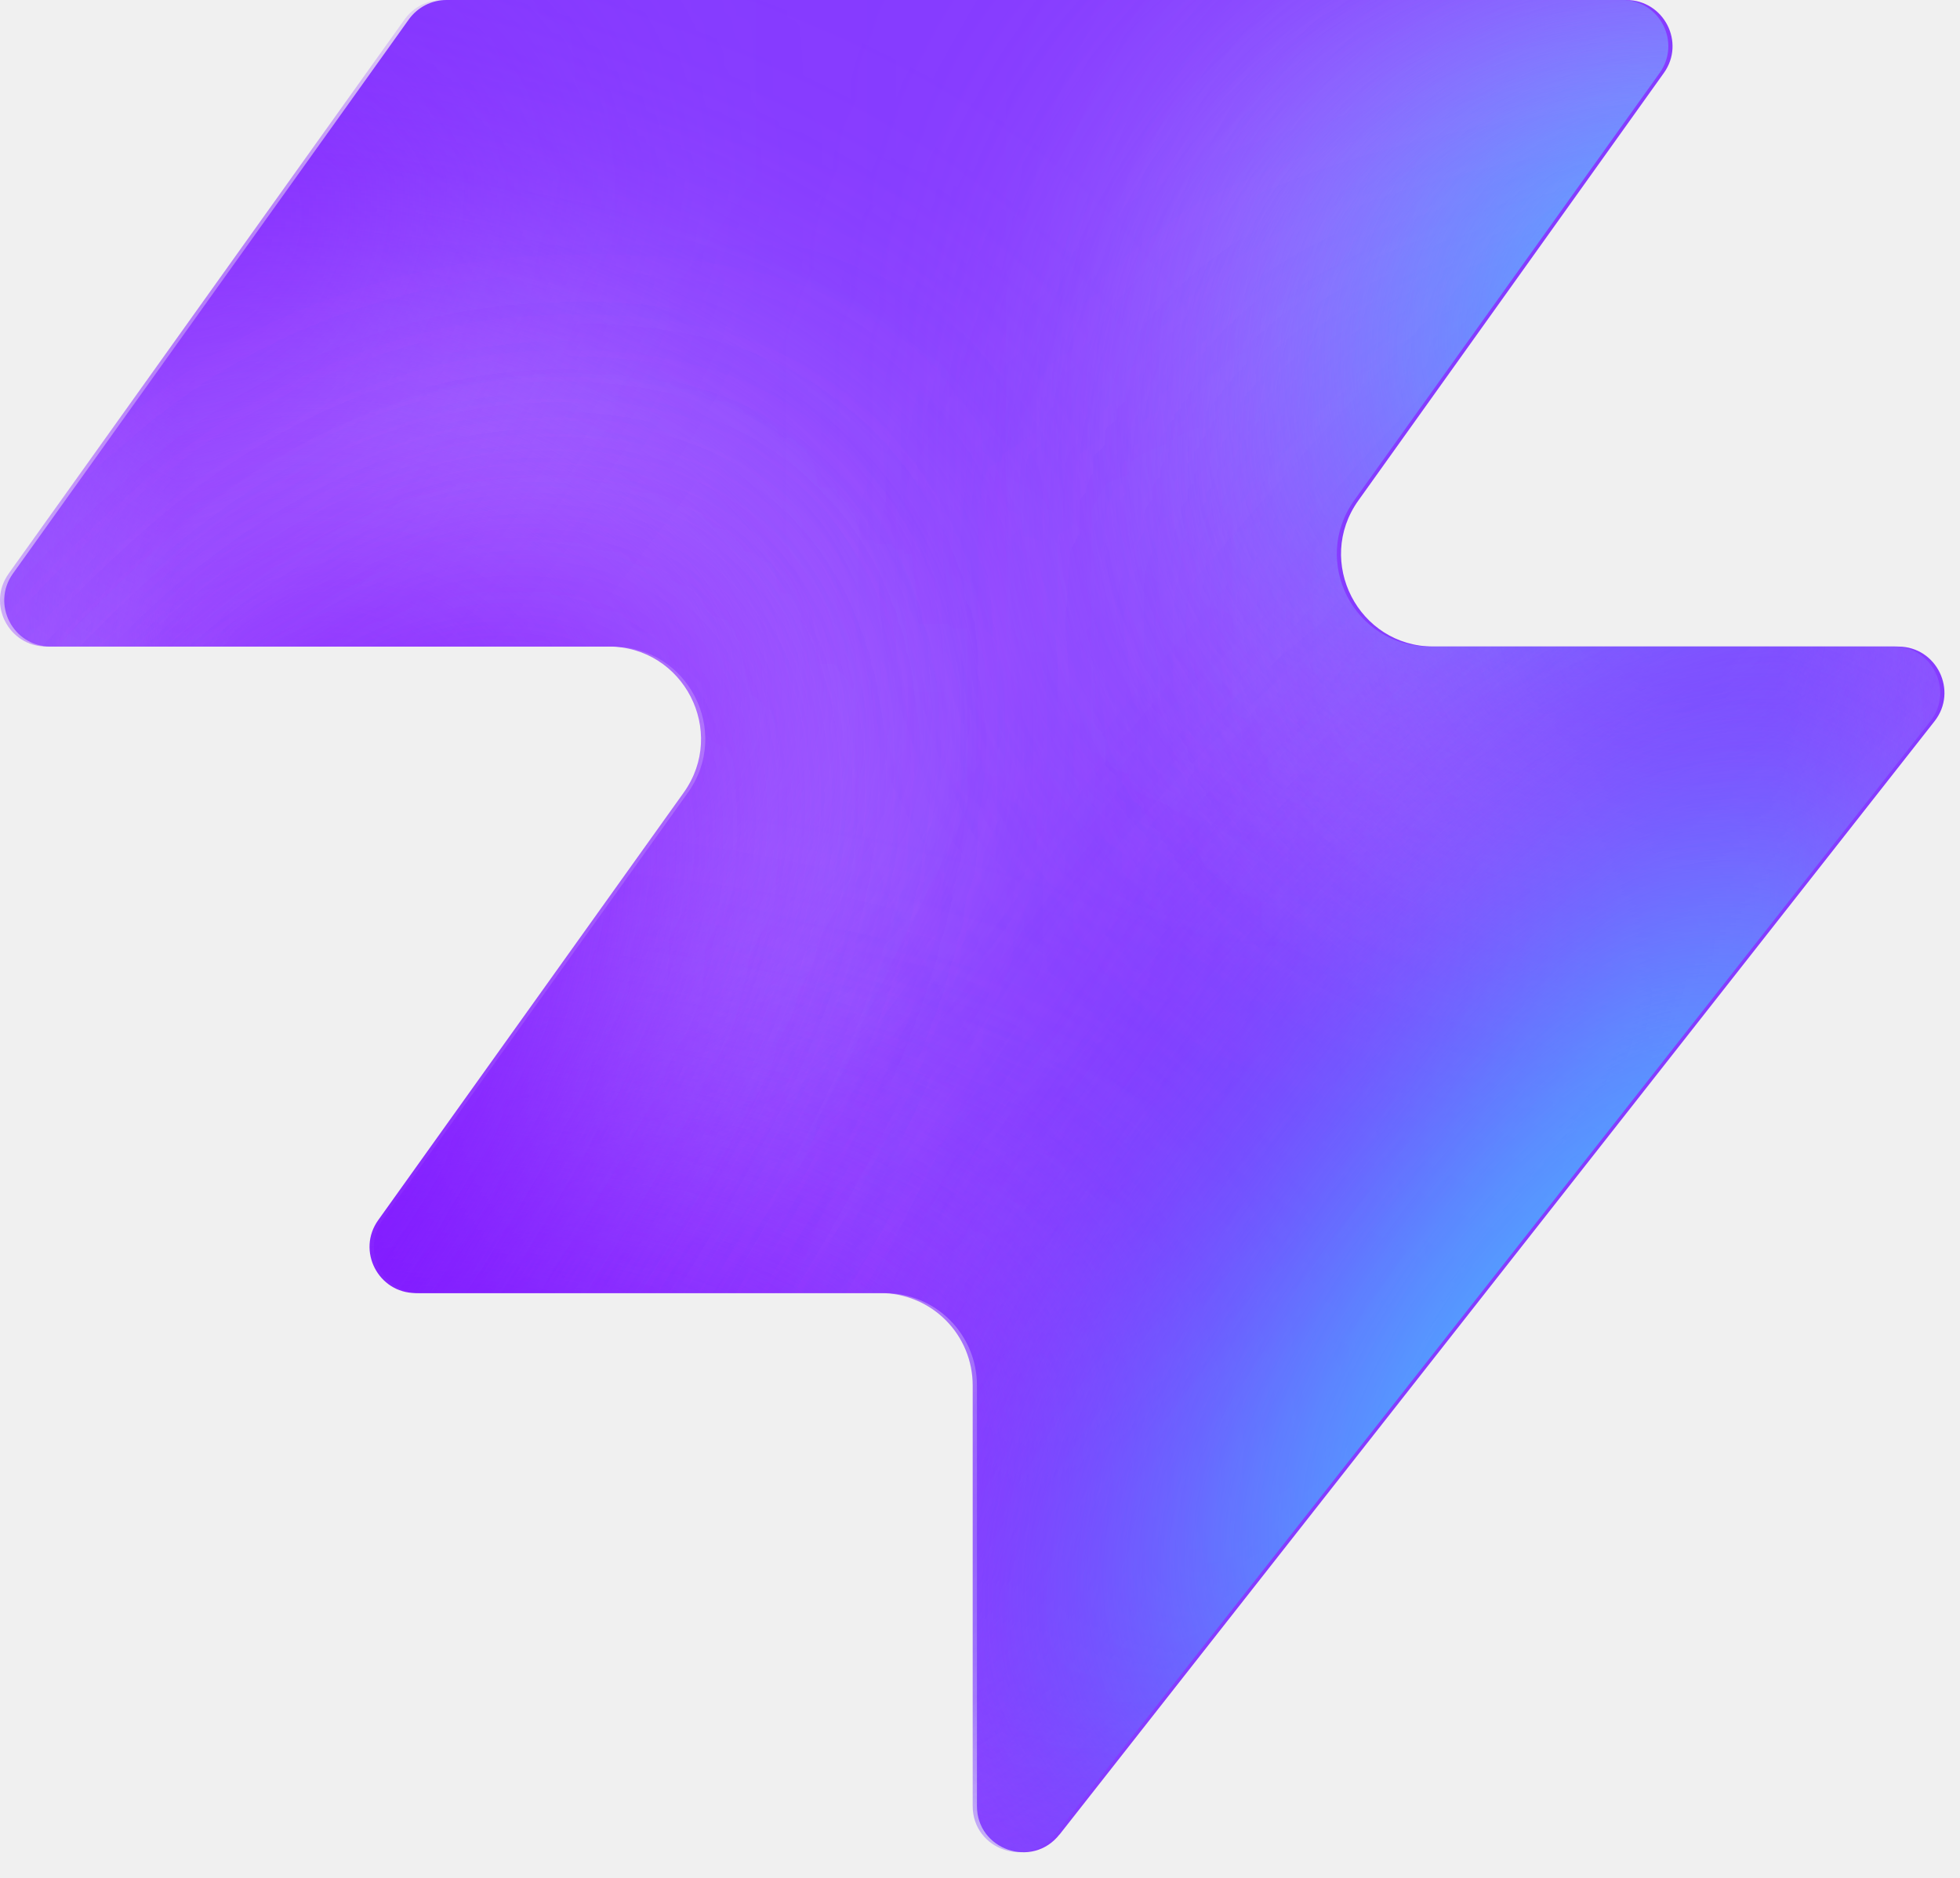
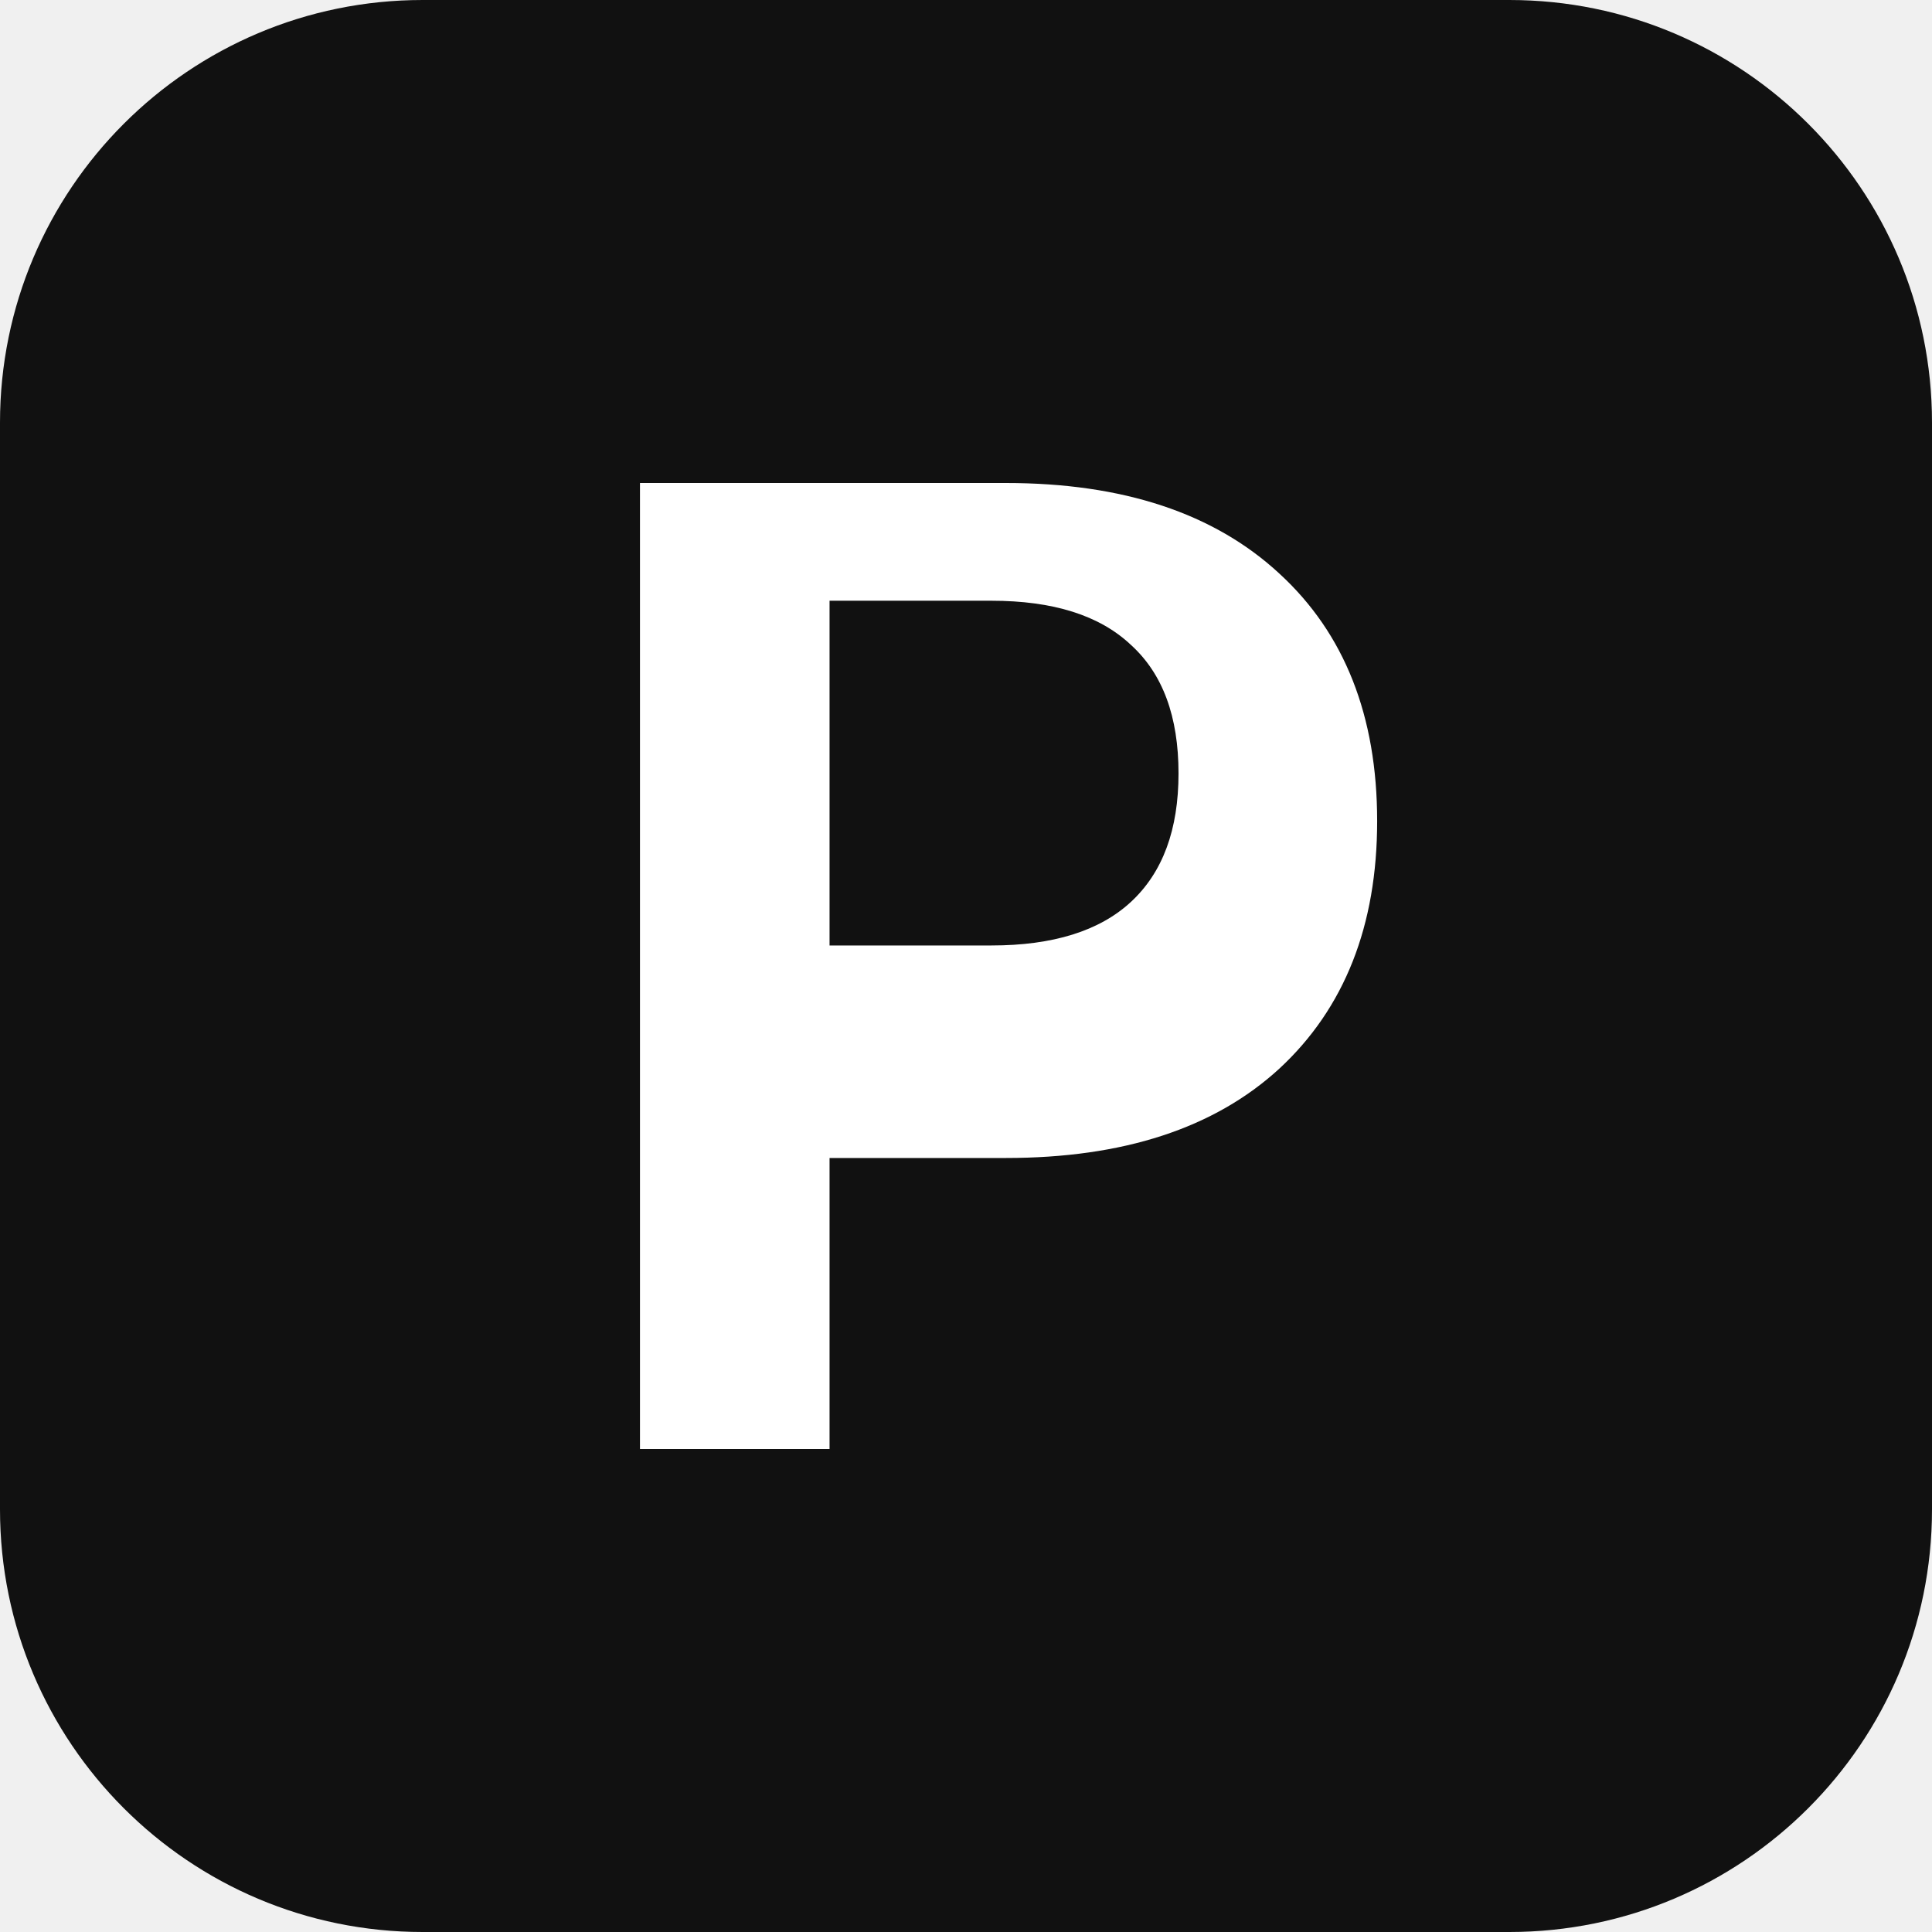
- <svg xmlns="http://www.w3.org/2000/svg" width="48" height="46" fill="none" viewBox="0 0 48 46">
-   <path fill="#863bff" d="M25.946 44.938c-.664.845-2.021.375-2.021-.698V33.937a2.26 2.26 0 0 0-2.262-2.262H10.287c-.92 0-1.456-1.04-.92-1.788l7.48-10.471c1.07-1.497 0-3.578-1.842-3.578H1.237c-.92 0-1.456-1.04-.92-1.788L10.013.474c.214-.297.556-.474.92-.474h28.894c.92 0 1.456 1.04.92 1.788l-7.48 10.471c-1.07 1.498 0 3.579 1.842 3.579h11.377c.943 0 1.473 1.088.89 1.83L25.947 44.94z" style="fill:#863bff;fill:color(display-p3 .525 .23 1);fill-opacity:1" />
-   <mask id="a" width="48" height="46" x="0" y="0" maskUnits="userSpaceOnUse" style="mask-type:alpha">
-     <path fill="#000" d="M25.842 44.938c-.664.844-2.021.375-2.021-.698V33.937a2.26 2.26 0 0 0-2.262-2.262H10.183c-.92 0-1.456-1.04-.92-1.788l7.48-10.471c1.07-1.498 0-3.579-1.842-3.579H1.133c-.92 0-1.456-1.04-.92-1.787L9.91.473c.214-.297.556-.474.92-.474h28.894c.92 0 1.456 1.04.92 1.788l-7.48 10.471c-1.07 1.498 0 3.578 1.842 3.578h11.377c.943 0 1.473 1.088.89 1.832L25.843 44.94z" style="fill:#000;fill-opacity:1" />
-   </mask>
-   <g mask="url(#a)">
-     <g filter="url(#b)">
-       <ellipse cx="5.508" cy="14.704" fill="#ede6ff" rx="5.508" ry="14.704" style="fill:#ede6ff;fill:color(display-p3 .927 .903 1);fill-opacity:1" transform="matrix(.00324 1 1 -.00324 -4.47 31.516)" />
-     </g>
-     <g filter="url(#c)">
-       <ellipse cx="10.399" cy="29.851" fill="#ede6ff" rx="10.399" ry="29.851" style="fill:#ede6ff;fill:color(display-p3 .927 .903 1);fill-opacity:1" transform="matrix(.00324 1 1 -.00324 -39.328 7.883)" />
-     </g>
-     <g filter="url(#d)">
-       <ellipse cx="5.508" cy="30.487" fill="#7e14ff" rx="5.508" ry="30.487" style="fill:#7e14ff;fill:color(display-p3 .492 .077 1);fill-opacity:1" transform="rotate(89.814 -25.913 -14.639)scale(1 -1)" />
-     </g>
-     <g filter="url(#e)">
-       <ellipse cx="5.508" cy="30.599" fill="#7e14ff" rx="5.508" ry="30.599" style="fill:#7e14ff;fill:color(display-p3 .492 .077 1);fill-opacity:1" transform="rotate(89.814 -32.644 -3.334)scale(1 -1)" />
-     </g>
-     <g filter="url(#f)">
-       <ellipse cx="5.508" cy="30.599" fill="#7e14ff" rx="5.508" ry="30.599" style="fill:#7e14ff;fill:color(display-p3 .492 .077 1);fill-opacity:1" transform="matrix(.00324 1 1 -.00324 -34.34 30.47)" />
-     </g>
-     <g filter="url(#g)">
-       <ellipse cx="14.072" cy="22.078" fill="#ede6ff" rx="14.072" ry="22.078" style="fill:#ede6ff;fill:color(display-p3 .927 .903 1);fill-opacity:1" transform="rotate(93.35 24.506 48.493)scale(-1 1)" />
-     </g>
-     <g filter="url(#h)">
-       <ellipse cx="3.47" cy="21.501" fill="#7e14ff" rx="3.47" ry="21.501" style="fill:#7e14ff;fill:color(display-p3 .492 .077 1);fill-opacity:1" transform="rotate(89.009 28.708 47.59)scale(-1 1)" />
-     </g>
-     <g filter="url(#i)">
-       <ellipse cx="3.47" cy="21.501" fill="#7e14ff" rx="3.47" ry="21.501" style="fill:#7e14ff;fill:color(display-p3 .492 .077 1);fill-opacity:1" transform="rotate(89.009 28.708 47.59)scale(-1 1)" />
-     </g>
-     <g filter="url(#j)">
-       <ellipse cx=".387" cy="8.972" fill="#7e14ff" rx="4.407" ry="29.108" style="fill:#7e14ff;fill:color(display-p3 .492 .077 1);fill-opacity:1" transform="rotate(39.51 .387 8.972)" />
-     </g>
-     <g filter="url(#k)">
-       <ellipse cx="47.523" cy="-6.092" fill="#7e14ff" rx="4.407" ry="29.108" style="fill:#7e14ff;fill:color(display-p3 .492 .077 1);fill-opacity:1" transform="rotate(37.892 47.523 -6.092)" />
-     </g>
-     <g filter="url(#l)">
-       <ellipse cx="41.412" cy="6.333" fill="#47bfff" rx="5.971" ry="9.665" style="fill:#47bfff;fill:color(display-p3 .28 .748 1);fill-opacity:1" transform="rotate(37.892 41.412 6.333)" />
-     </g>
-     <g filter="url(#m)">
-       <ellipse cx="-1.879" cy="38.332" fill="#7e14ff" rx="4.407" ry="29.108" style="fill:#7e14ff;fill:color(display-p3 .492 .077 1);fill-opacity:1" transform="rotate(37.892 -1.88 38.332)" />
-     </g>
-     <g filter="url(#n)">
-       <ellipse cx="-1.879" cy="38.332" fill="#7e14ff" rx="4.407" ry="29.108" style="fill:#7e14ff;fill:color(display-p3 .492 .077 1);fill-opacity:1" transform="rotate(37.892 -1.88 38.332)" />
-     </g>
-     <g filter="url(#o)">
-       <ellipse cx="35.651" cy="29.907" fill="#7e14ff" rx="4.407" ry="29.108" style="fill:#7e14ff;fill:color(display-p3 .492 .077 1);fill-opacity:1" transform="rotate(37.892 35.651 29.907)" />
-     </g>
-     <g filter="url(#p)">
-       <ellipse cx="38.418" cy="32.4" fill="#47bfff" rx="5.971" ry="15.297" style="fill:#47bfff;fill:color(display-p3 .28 .748 1);fill-opacity:1" transform="rotate(37.892 38.418 32.4)" />
-     </g>
-   </g>
-   <defs>
-     <filter id="b" width="60.045" height="41.654" x="-19.77" y="16.149" color-interpolation-filters="sRGB" filterUnits="userSpaceOnUse">
-       <feFlood flood-opacity="0" result="BackgroundImageFix" />
-       <feBlend in="SourceGraphic" in2="BackgroundImageFix" result="shape" />
-       <feGaussianBlur result="effect1_foregroundBlur_2002_17158" stdDeviation="7.659" />
-     </filter>
-     <filter id="c" width="90.34" height="51.437" x="-54.613" y="-7.533" color-interpolation-filters="sRGB" filterUnits="userSpaceOnUse">
-       <feFlood flood-opacity="0" result="BackgroundImageFix" />
-       <feBlend in="SourceGraphic" in2="BackgroundImageFix" result="shape" />
-       <feGaussianBlur result="effect1_foregroundBlur_2002_17158" stdDeviation="7.659" />
-     </filter>
-     <filter id="d" width="79.355" height="29.4" x="-49.64" y="2.03" color-interpolation-filters="sRGB" filterUnits="userSpaceOnUse">
-       <feFlood flood-opacity="0" result="BackgroundImageFix" />
-       <feBlend in="SourceGraphic" in2="BackgroundImageFix" result="shape" />
-       <feGaussianBlur result="effect1_foregroundBlur_2002_17158" stdDeviation="4.596" />
-     </filter>
-     <filter id="e" width="79.579" height="29.4" x="-45.045" y="20.029" color-interpolation-filters="sRGB" filterUnits="userSpaceOnUse">
-       <feFlood flood-opacity="0" result="BackgroundImageFix" />
-       <feBlend in="SourceGraphic" in2="BackgroundImageFix" result="shape" />
-       <feGaussianBlur result="effect1_foregroundBlur_2002_17158" stdDeviation="4.596" />
-     </filter>
-     <filter id="f" width="79.579" height="29.4" x="-43.513" y="21.178" color-interpolation-filters="sRGB" filterUnits="userSpaceOnUse">
-       <feFlood flood-opacity="0" result="BackgroundImageFix" />
-       <feBlend in="SourceGraphic" in2="BackgroundImageFix" result="shape" />
-       <feGaussianBlur result="effect1_foregroundBlur_2002_17158" stdDeviation="4.596" />
-     </filter>
-     <filter id="g" width="74.749" height="58.852" x="15.756" y="-17.901" color-interpolation-filters="sRGB" filterUnits="userSpaceOnUse">
-       <feFlood flood-opacity="0" result="BackgroundImageFix" />
-       <feBlend in="SourceGraphic" in2="BackgroundImageFix" result="shape" />
-       <feGaussianBlur result="effect1_foregroundBlur_2002_17158" stdDeviation="7.659" />
-     </filter>
-     <filter id="h" width="61.377" height="25.362" x="23.548" y="2.284" color-interpolation-filters="sRGB" filterUnits="userSpaceOnUse">
-       <feFlood flood-opacity="0" result="BackgroundImageFix" />
-       <feBlend in="SourceGraphic" in2="BackgroundImageFix" result="shape" />
-       <feGaussianBlur result="effect1_foregroundBlur_2002_17158" stdDeviation="4.596" />
-     </filter>
-     <filter id="i" width="61.377" height="25.362" x="23.548" y="2.284" color-interpolation-filters="sRGB" filterUnits="userSpaceOnUse">
-       <feFlood flood-opacity="0" result="BackgroundImageFix" />
-       <feBlend in="SourceGraphic" in2="BackgroundImageFix" result="shape" />
-       <feGaussianBlur result="effect1_foregroundBlur_2002_17158" stdDeviation="4.596" />
-     </filter>
-     <filter id="j" width="56.045" height="63.649" x="-27.636" y="-22.853" color-interpolation-filters="sRGB" filterUnits="userSpaceOnUse">
-       <feFlood flood-opacity="0" result="BackgroundImageFix" />
-       <feBlend in="SourceGraphic" in2="BackgroundImageFix" result="shape" />
-       <feGaussianBlur result="effect1_foregroundBlur_2002_17158" stdDeviation="4.596" />
-     </filter>
-     <filter id="k" width="54.814" height="64.646" x="20.116" y="-38.415" color-interpolation-filters="sRGB" filterUnits="userSpaceOnUse">
-       <feFlood flood-opacity="0" result="BackgroundImageFix" />
-       <feBlend in="SourceGraphic" in2="BackgroundImageFix" result="shape" />
-       <feGaussianBlur result="effect1_foregroundBlur_2002_17158" stdDeviation="4.596" />
-     </filter>
-     <filter id="l" width="33.541" height="35.313" x="24.641" y="-11.323" color-interpolation-filters="sRGB" filterUnits="userSpaceOnUse">
-       <feFlood flood-opacity="0" result="BackgroundImageFix" />
-       <feBlend in="SourceGraphic" in2="BackgroundImageFix" result="shape" />
-       <feGaussianBlur result="effect1_foregroundBlur_2002_17158" stdDeviation="4.596" />
-     </filter>
-     <filter id="m" width="54.814" height="64.646" x="-29.286" y="6.009" color-interpolation-filters="sRGB" filterUnits="userSpaceOnUse">
-       <feFlood flood-opacity="0" result="BackgroundImageFix" />
-       <feBlend in="SourceGraphic" in2="BackgroundImageFix" result="shape" />
-       <feGaussianBlur result="effect1_foregroundBlur_2002_17158" stdDeviation="4.596" />
-     </filter>
-     <filter id="n" width="54.814" height="64.646" x="-29.286" y="6.009" color-interpolation-filters="sRGB" filterUnits="userSpaceOnUse">
-       <feFlood flood-opacity="0" result="BackgroundImageFix" />
-       <feBlend in="SourceGraphic" in2="BackgroundImageFix" result="shape" />
-       <feGaussianBlur result="effect1_foregroundBlur_2002_17158" stdDeviation="4.596" />
-     </filter>
-     <filter id="o" width="54.814" height="64.646" x="8.244" y="-2.416" color-interpolation-filters="sRGB" filterUnits="userSpaceOnUse">
-       <feFlood flood-opacity="0" result="BackgroundImageFix" />
-       <feBlend in="SourceGraphic" in2="BackgroundImageFix" result="shape" />
-       <feGaussianBlur result="effect1_foregroundBlur_2002_17158" stdDeviation="4.596" />
-     </filter>
-     <filter id="p" width="39.409" height="43.623" x="18.713" y="10.588" color-interpolation-filters="sRGB" filterUnits="userSpaceOnUse">
-       <feFlood flood-opacity="0" result="BackgroundImageFix" />
-       <feBlend in="SourceGraphic" in2="BackgroundImageFix" result="shape" />
-       <feGaussianBlur result="effect1_foregroundBlur_2002_17158" stdDeviation="4.596" />
-     </filter>
-   </defs>
+ <svg xmlns="http://www.w3.org/2000/svg" width="32" height="32" viewBox="0 0 32 32">
+   <rect width="32" height="32" rx="7" fill="#111111" />
+   <path fill="#FFFFFF" d="M10.6 24V8h6.06c1.94 0 3.45.5 4.53 1.5 1.08.99 1.62 2.36 1.62 4.1 0 1.73-.54 3.1-1.62 4.1-1.08.99-2.59 1.48-4.53 1.48h-2.92V24h-3.14zm3.14-8.34h2.68c1.02 0 1.79-.24 2.31-.72.53-.49.79-1.2.79-2.13 0-.94-.26-1.65-.79-2.13-.52-.49-1.29-.73-2.31-.73h-2.68v5.71z" />
</svg>
